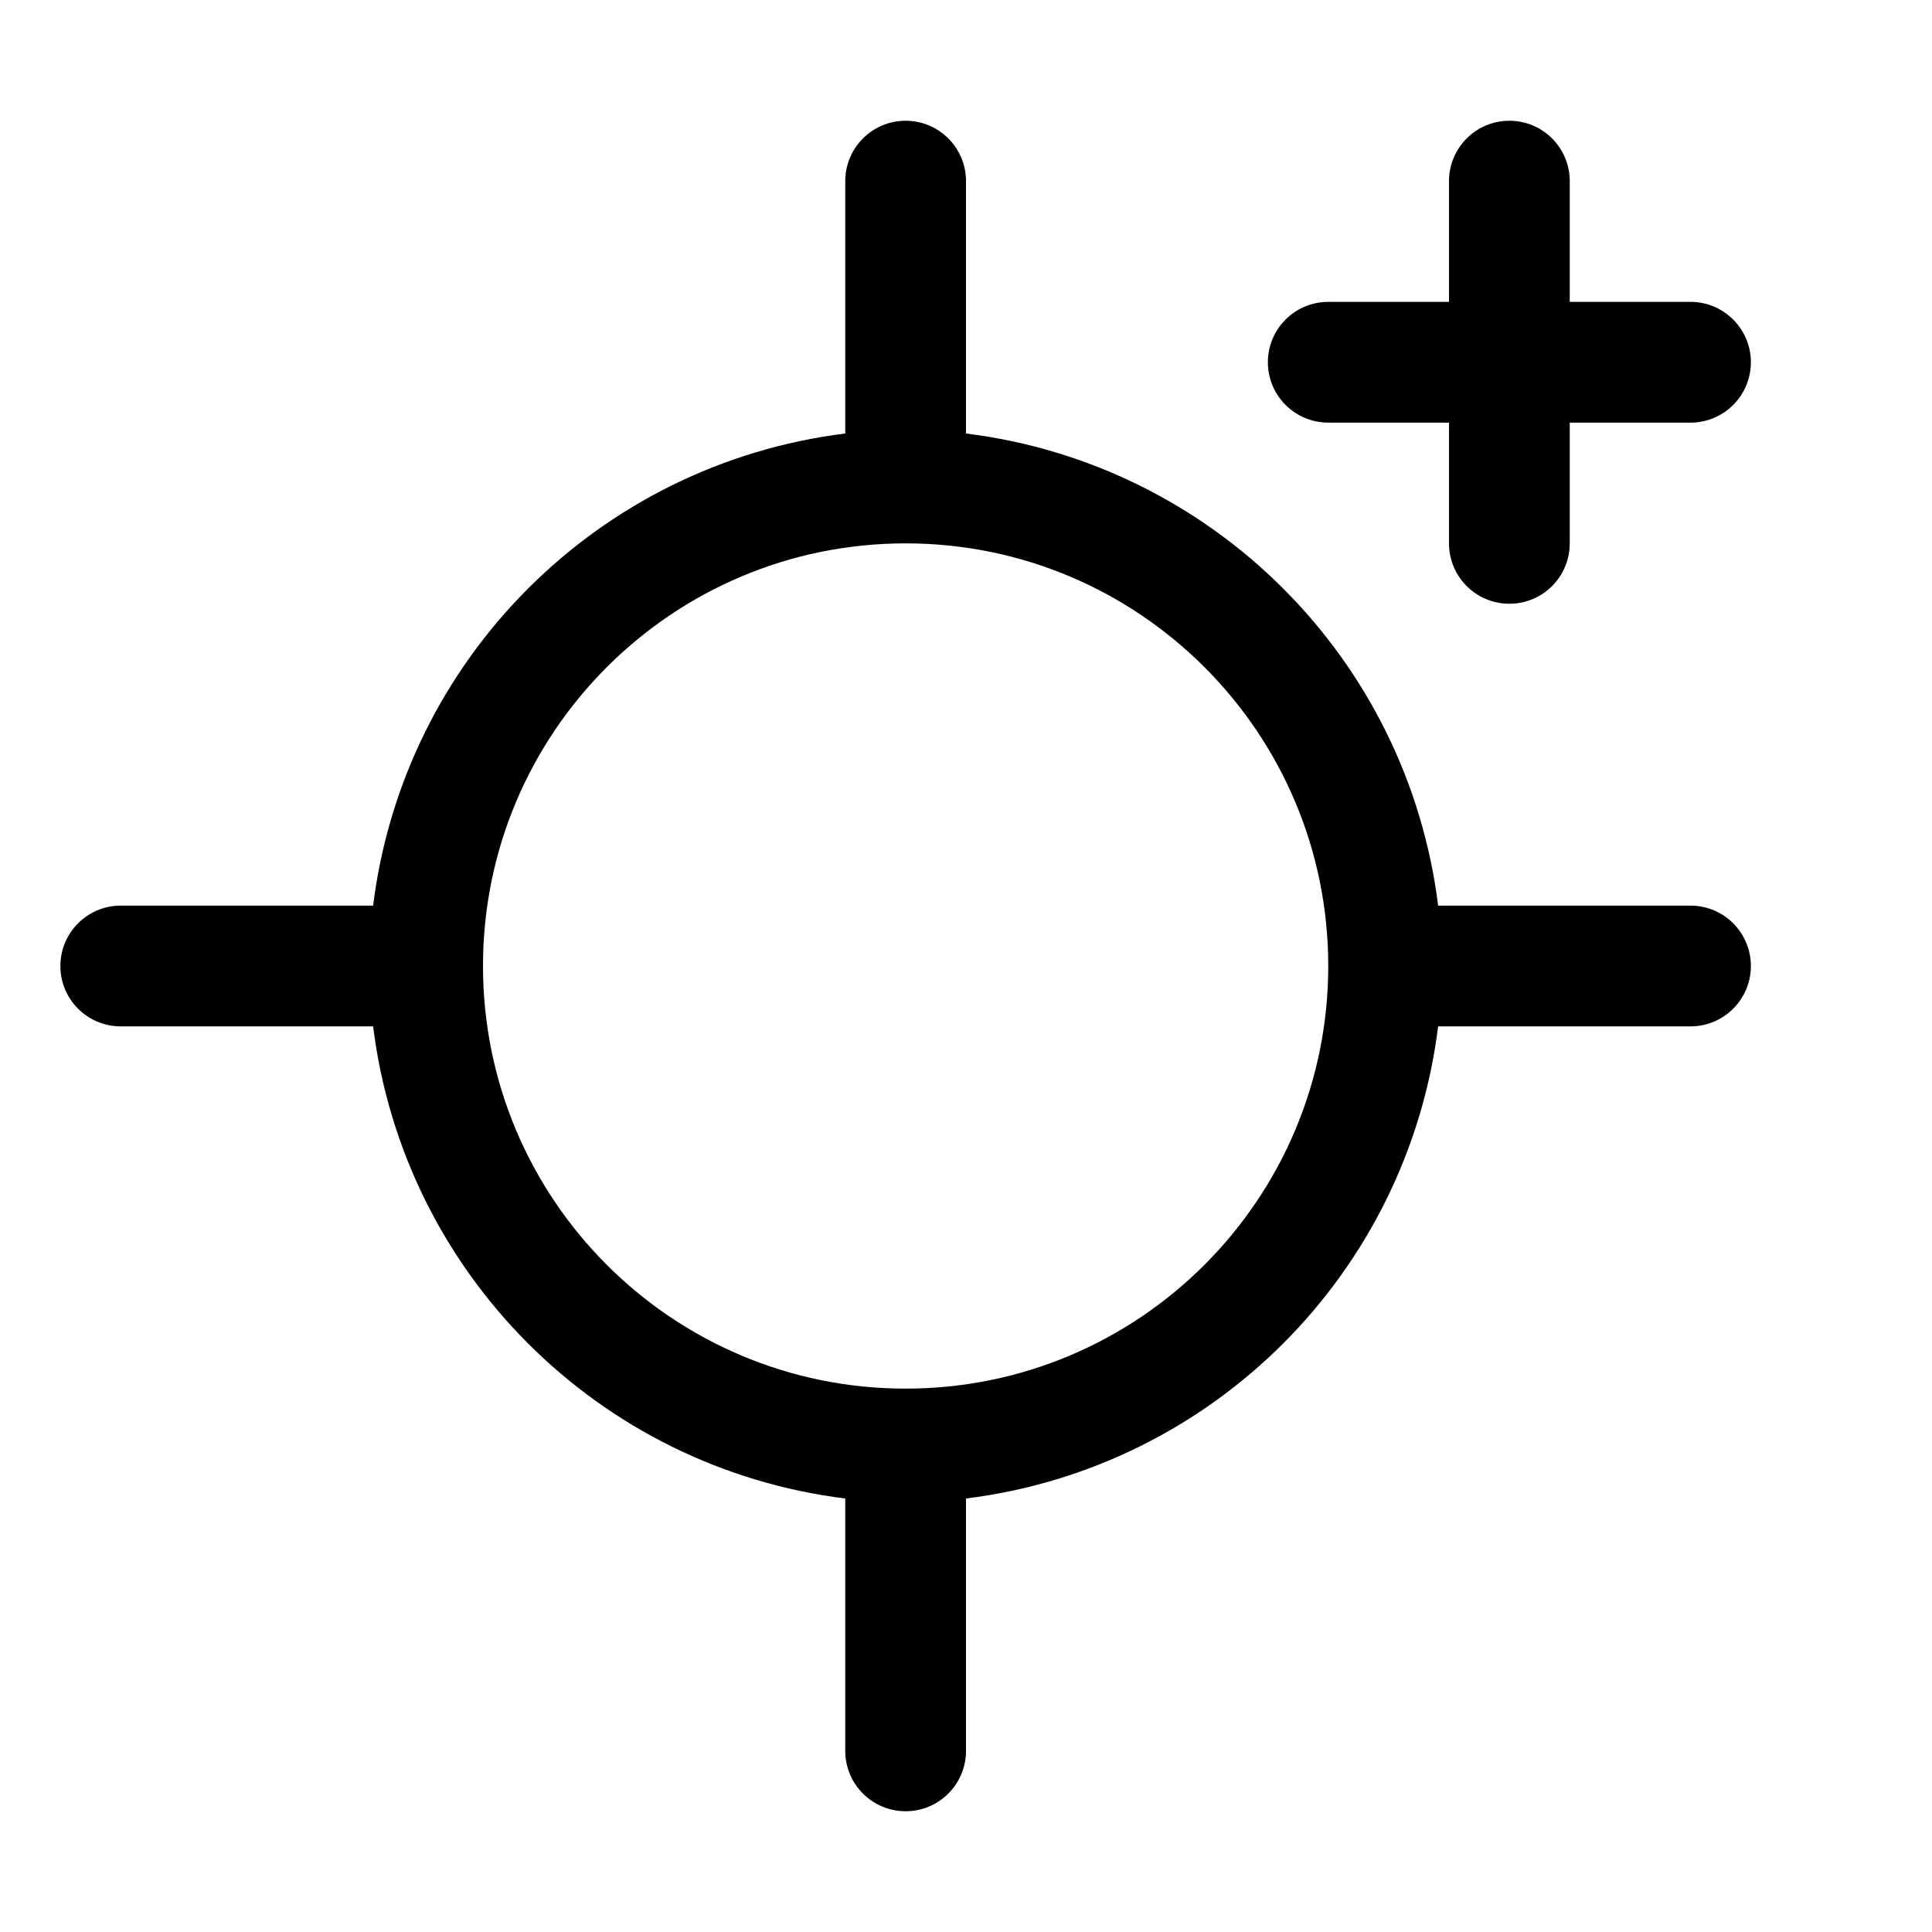
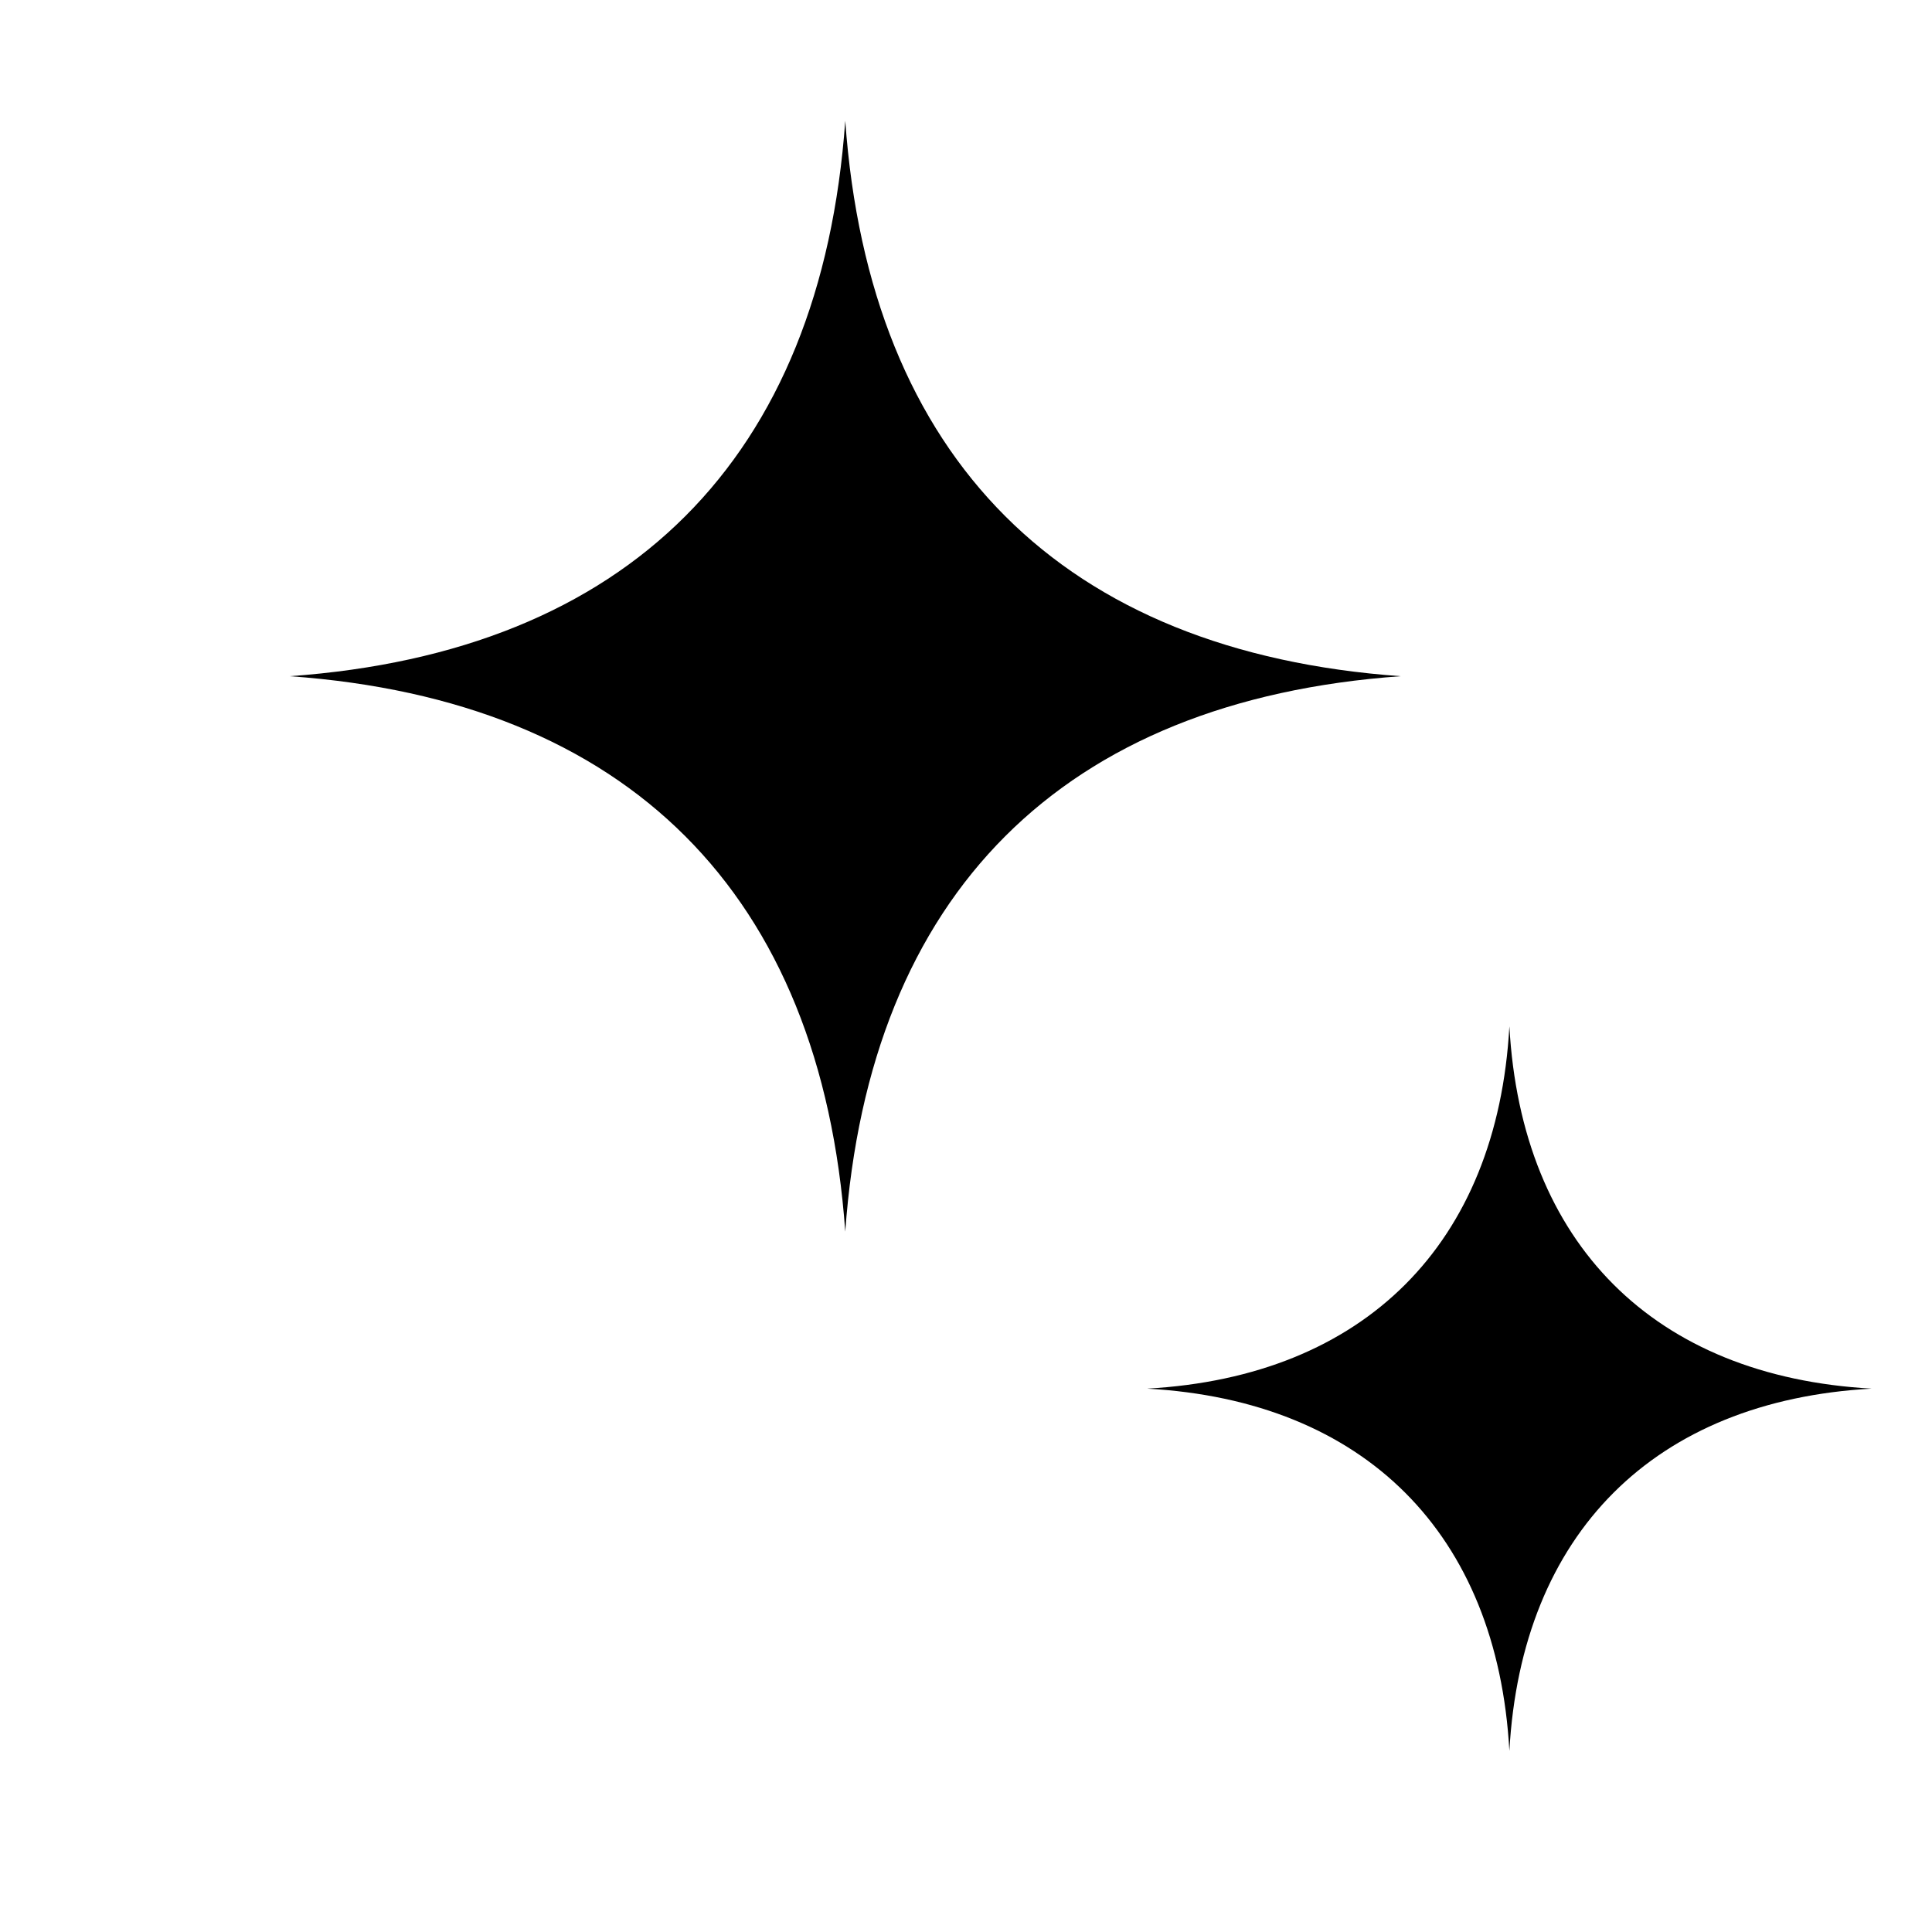
<svg xmlns="http://www.w3.org/2000/svg" width="16" height="16" viewBox="0 0 16 16" fill="currentColor">
-   <path d="M7.5 1a.5.5 0 0 1 .5.5v2.09a4.5 4.5 0 0 1 3.91 3.91H14a.5.5 0 0 1 0 1h-2.09a4.5 4.5 0 0 1-3.91 3.91V14.5a.5.5 0 0 1-1 0v-2.09A4.5 4.5 0 0 1 3.09 8.5H1a.5.5 0 0 1 0-1h2.09A4.5 4.5 0 0 1 7 3.59V1.5a.5.5 0 0 1 .5-.5zm0 3.5a3.5 3.5 0 1 0 0 7 3.5 3.5 0 0 0 0-7z" />
-   <path d="M12.5 1a.5.5 0 0 1 .5.5v1h1a.5.5 0 0 1 0 1h-1v1a.5.5 0 0 1-1 0v-1h-1a.5.5 0 0 1 0-1h1v-1a.5.5 0 0 1 .5-.5z" />
+   <path d="M7 1c.2 2.8 1.8 4.4 4.6 4.6-2.8.2-4.4 1.8-4.6 4.6-.2-2.8-1.8-4.4-4.6-4.6 2.8-.2 4.4-1.8 4.6-4.6z" />
+   <path d="M12.5 8.5c.1 1.8 1.2 2.9 3 3-1.8.1-2.9 1.2-3 3-.1-1.8-1.2-2.9-3-3 1.8-.1 2.9-1.2 3-3z" />
</svg>
